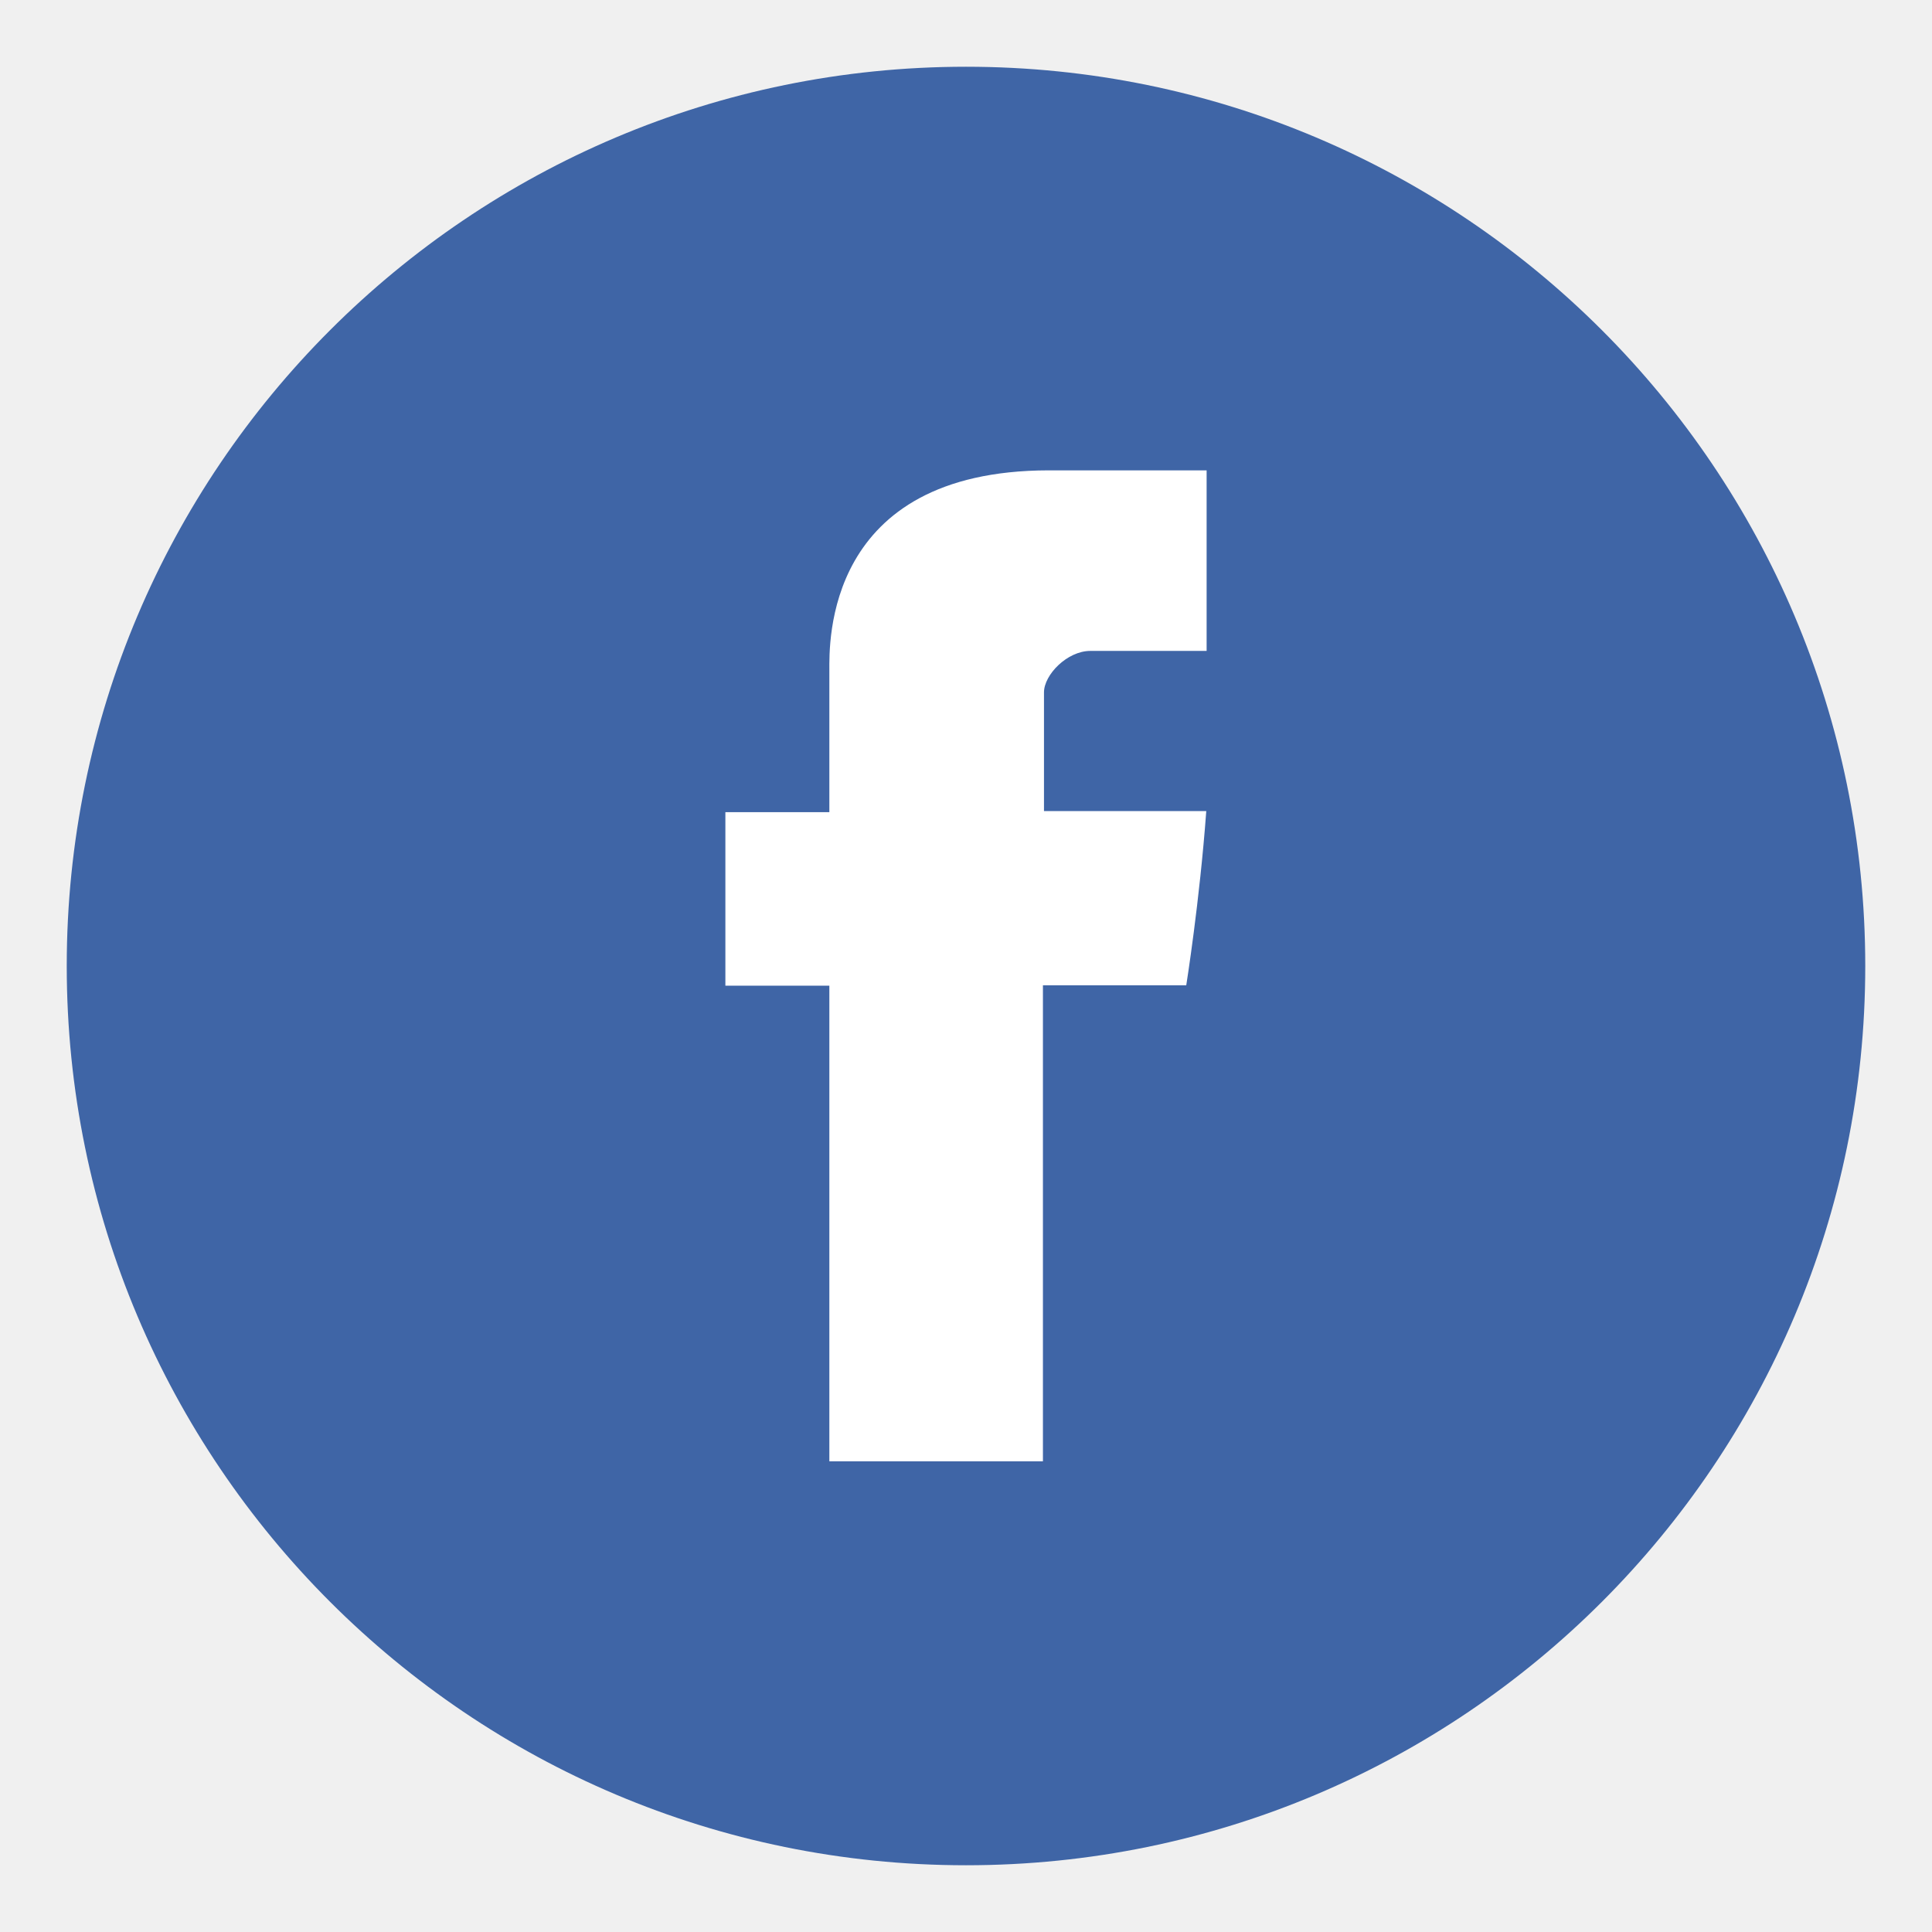
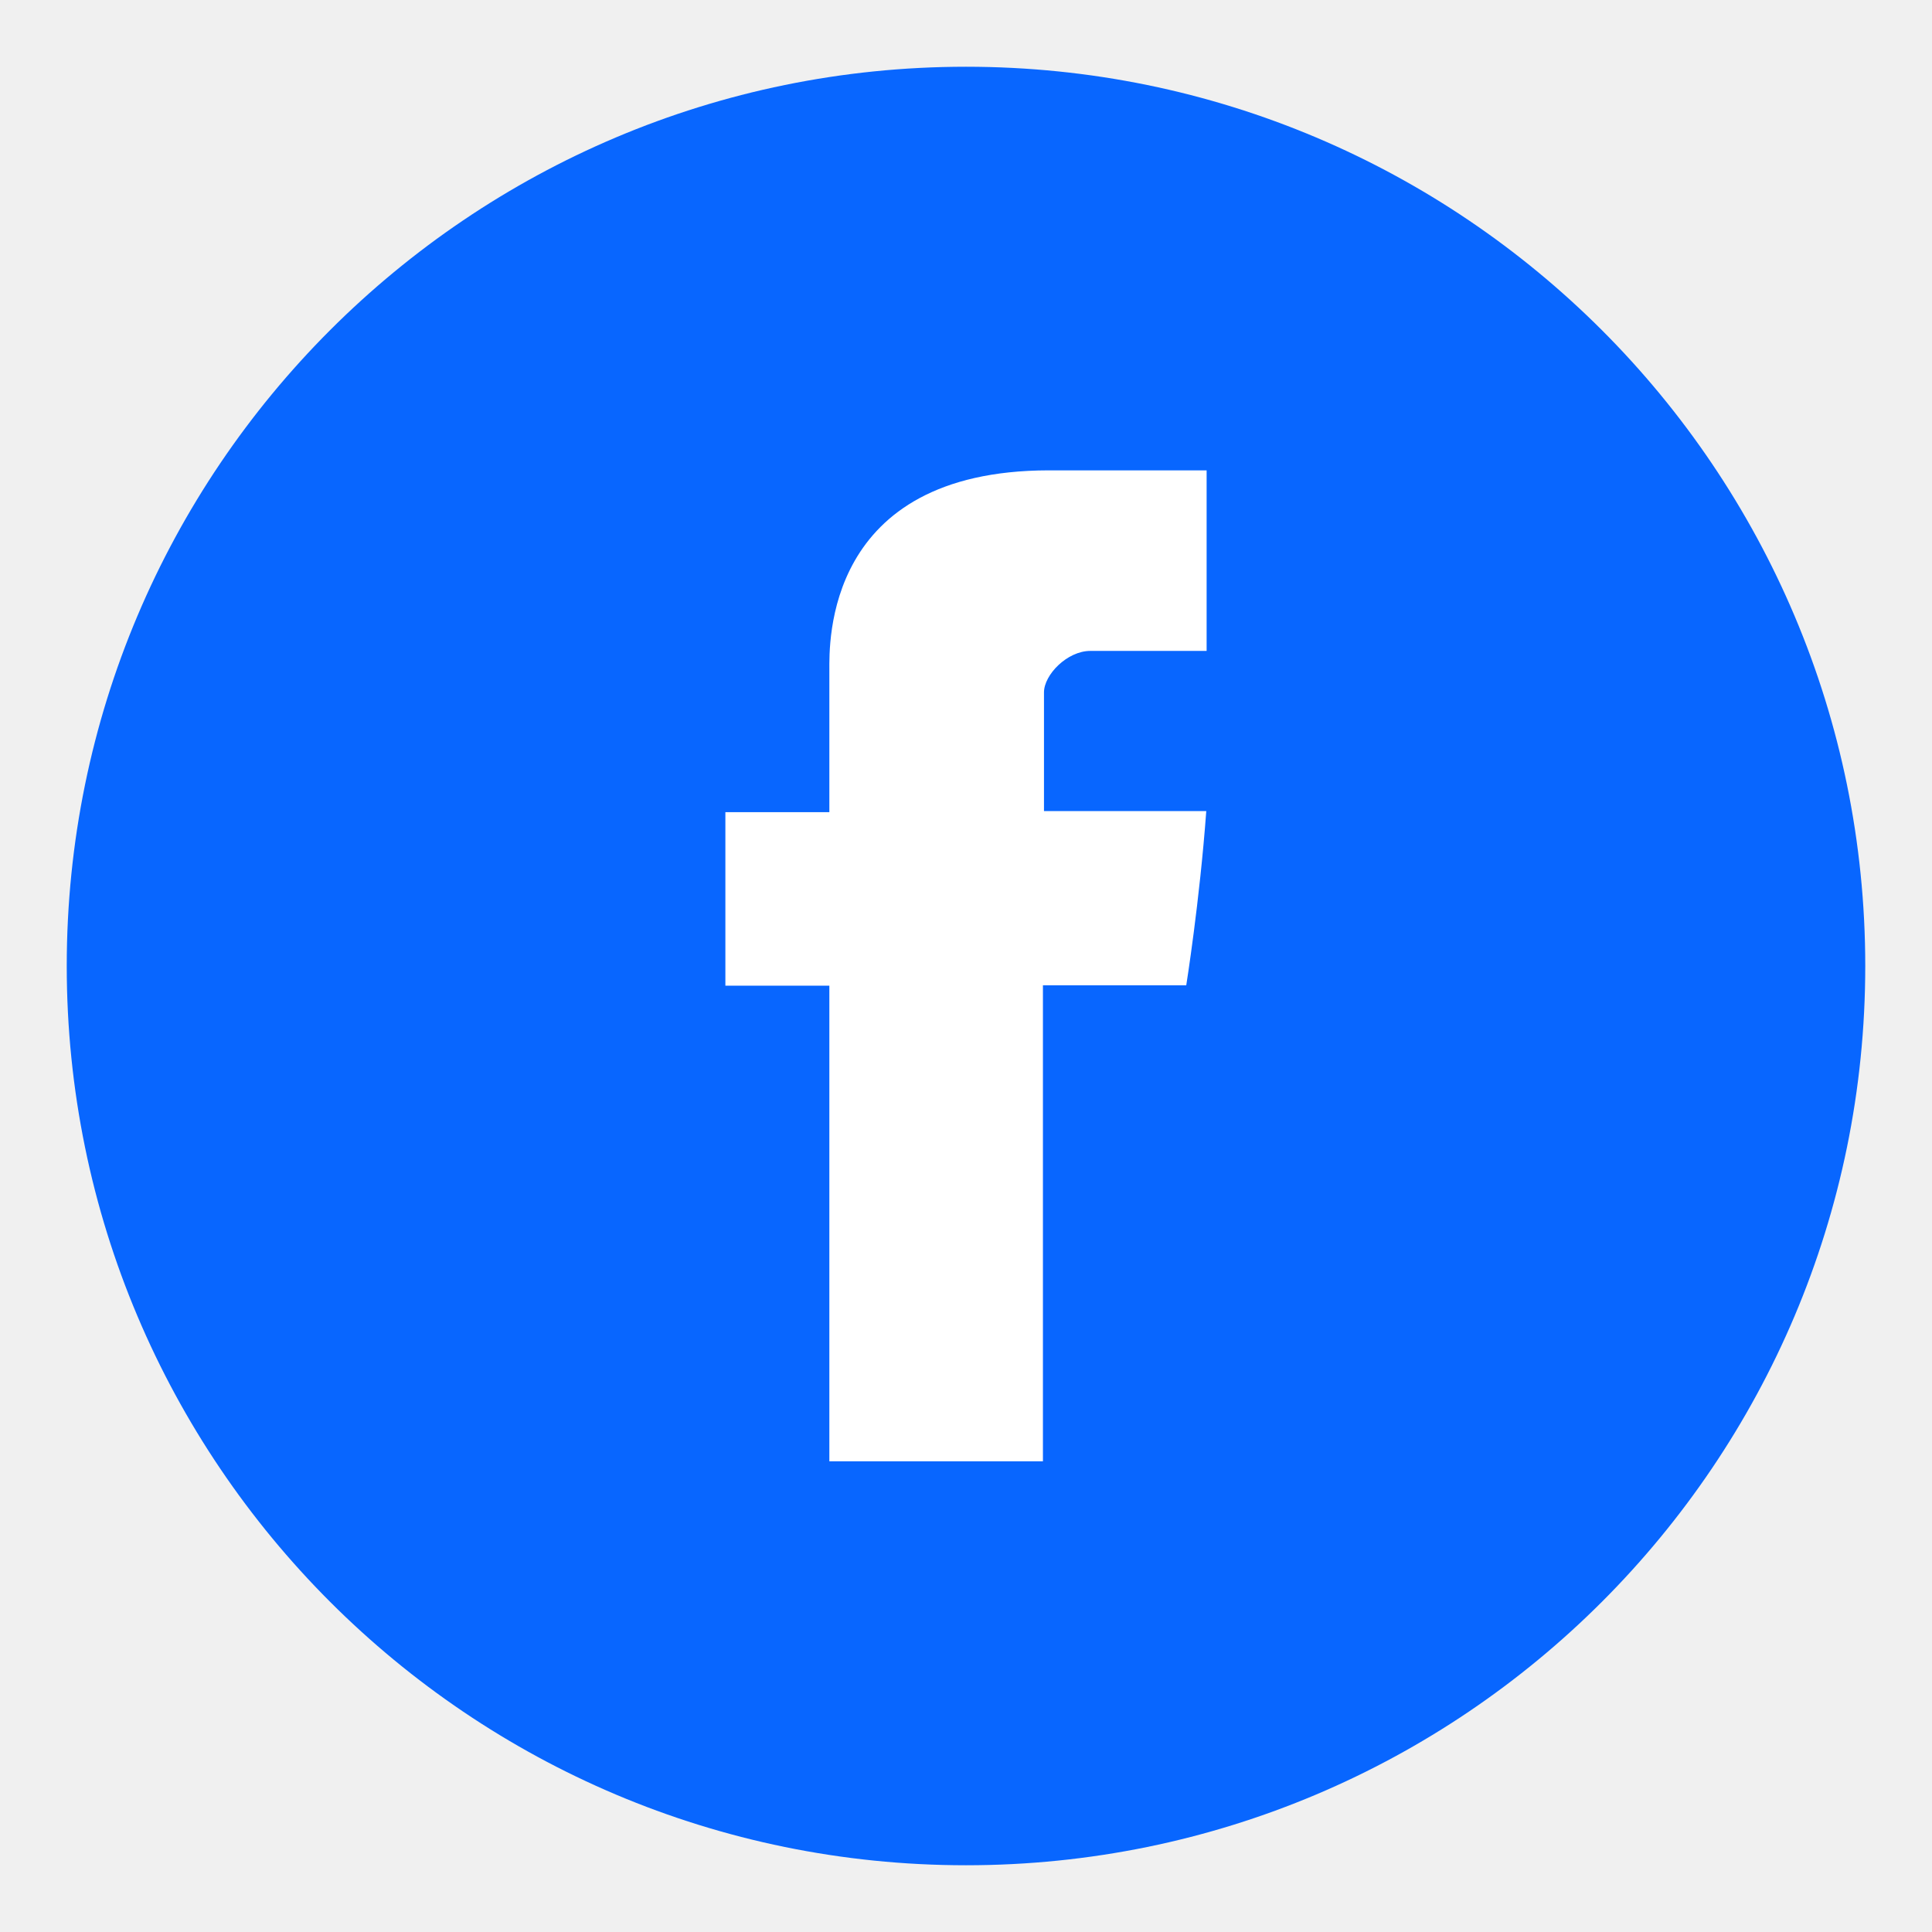
<svg xmlns="http://www.w3.org/2000/svg" enable-background="new 0 0 550 550" id="Layer_1" version="1.1" viewBox="0 0 550 550" xml:space="preserve">
  <g>
    <g>
-       <circle cx="275" cy="275" fill="#3F65A6" r="256" />
+       <circle cx="275" cy="275" fill="#0866FF" r="256" />
      <path d="M236.1,190.8c0,7.4,0,40.4,0,40.4h-29.6v49.4h29.6V416h60.8V280.5h40.8     c0,0,3.8-23.7,5.7-49.6c-5.3,0-46.2,0-46.2,0s0-28.7,0-33.8c0-5,6.6-11.8,13.2-11.8c6.5,0,20.3,0,33.1,0c0-6.7,0-30,0-51.4     c-17.1,0-36.5,0-45,0C234.6,134,236.1,183.4,236.1,190.8z" fill="#FFFFFF" id="Facebook_4_" />
    </g>
  </g>
</svg>
